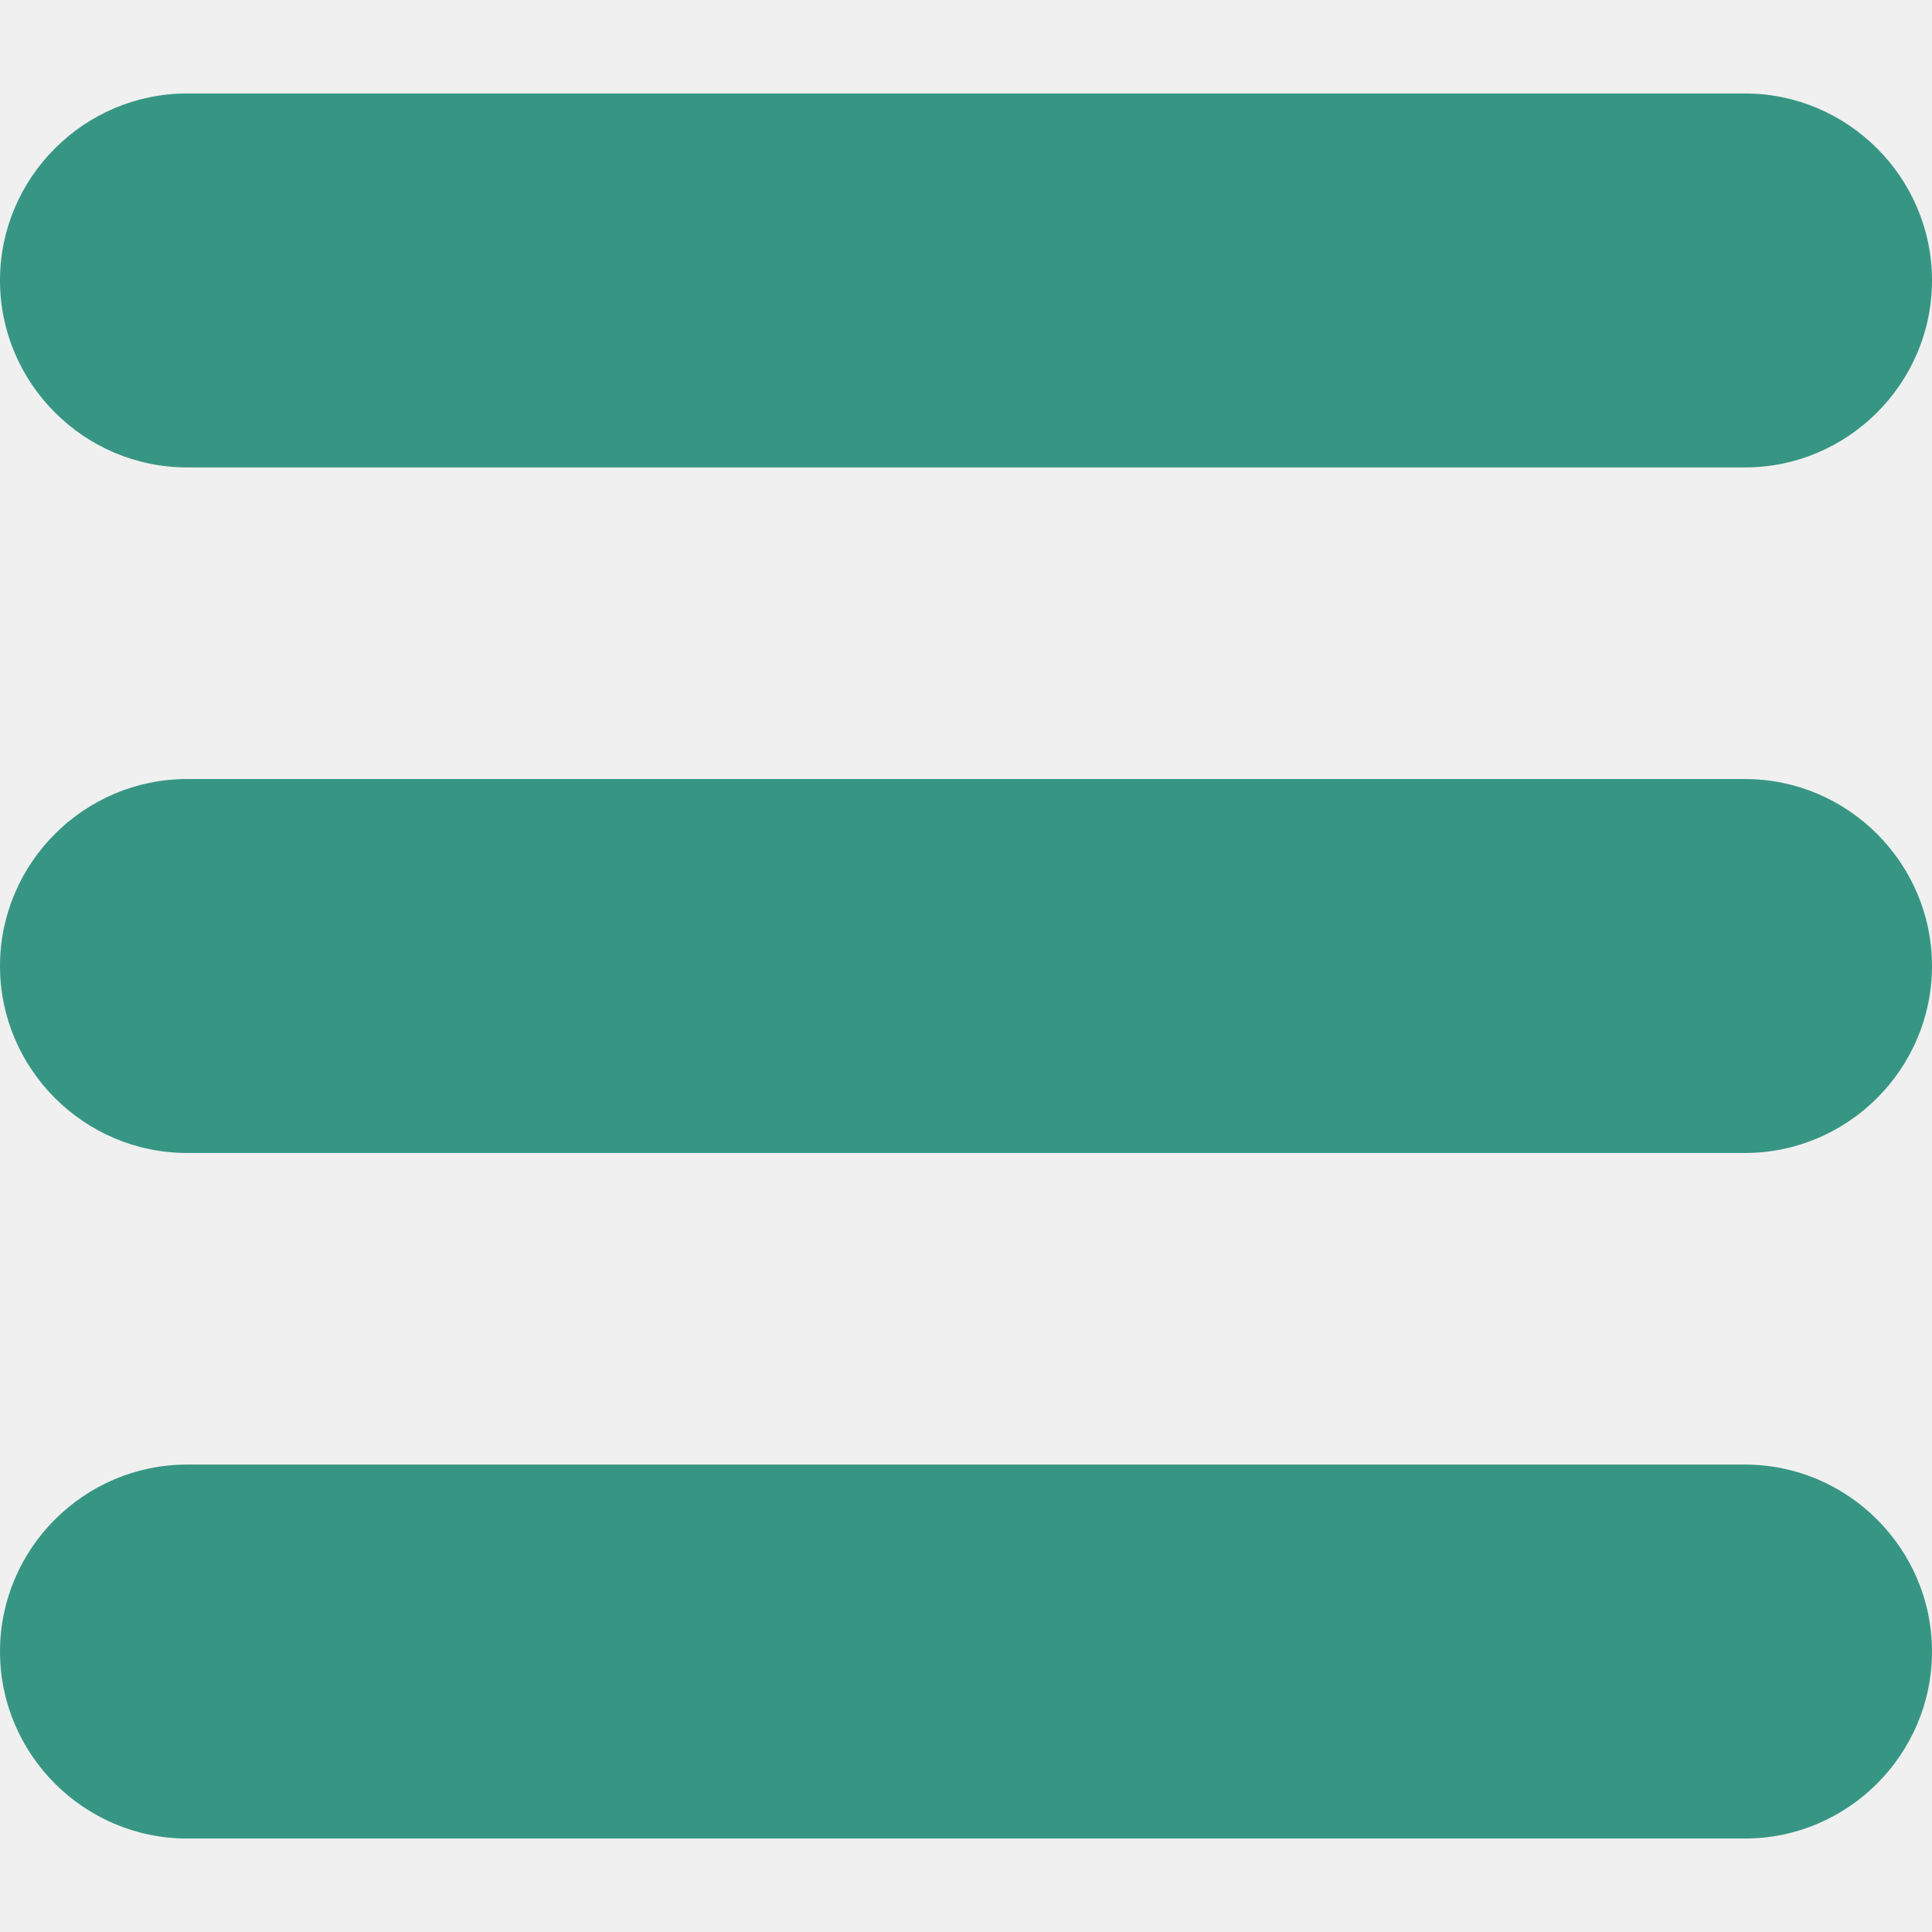
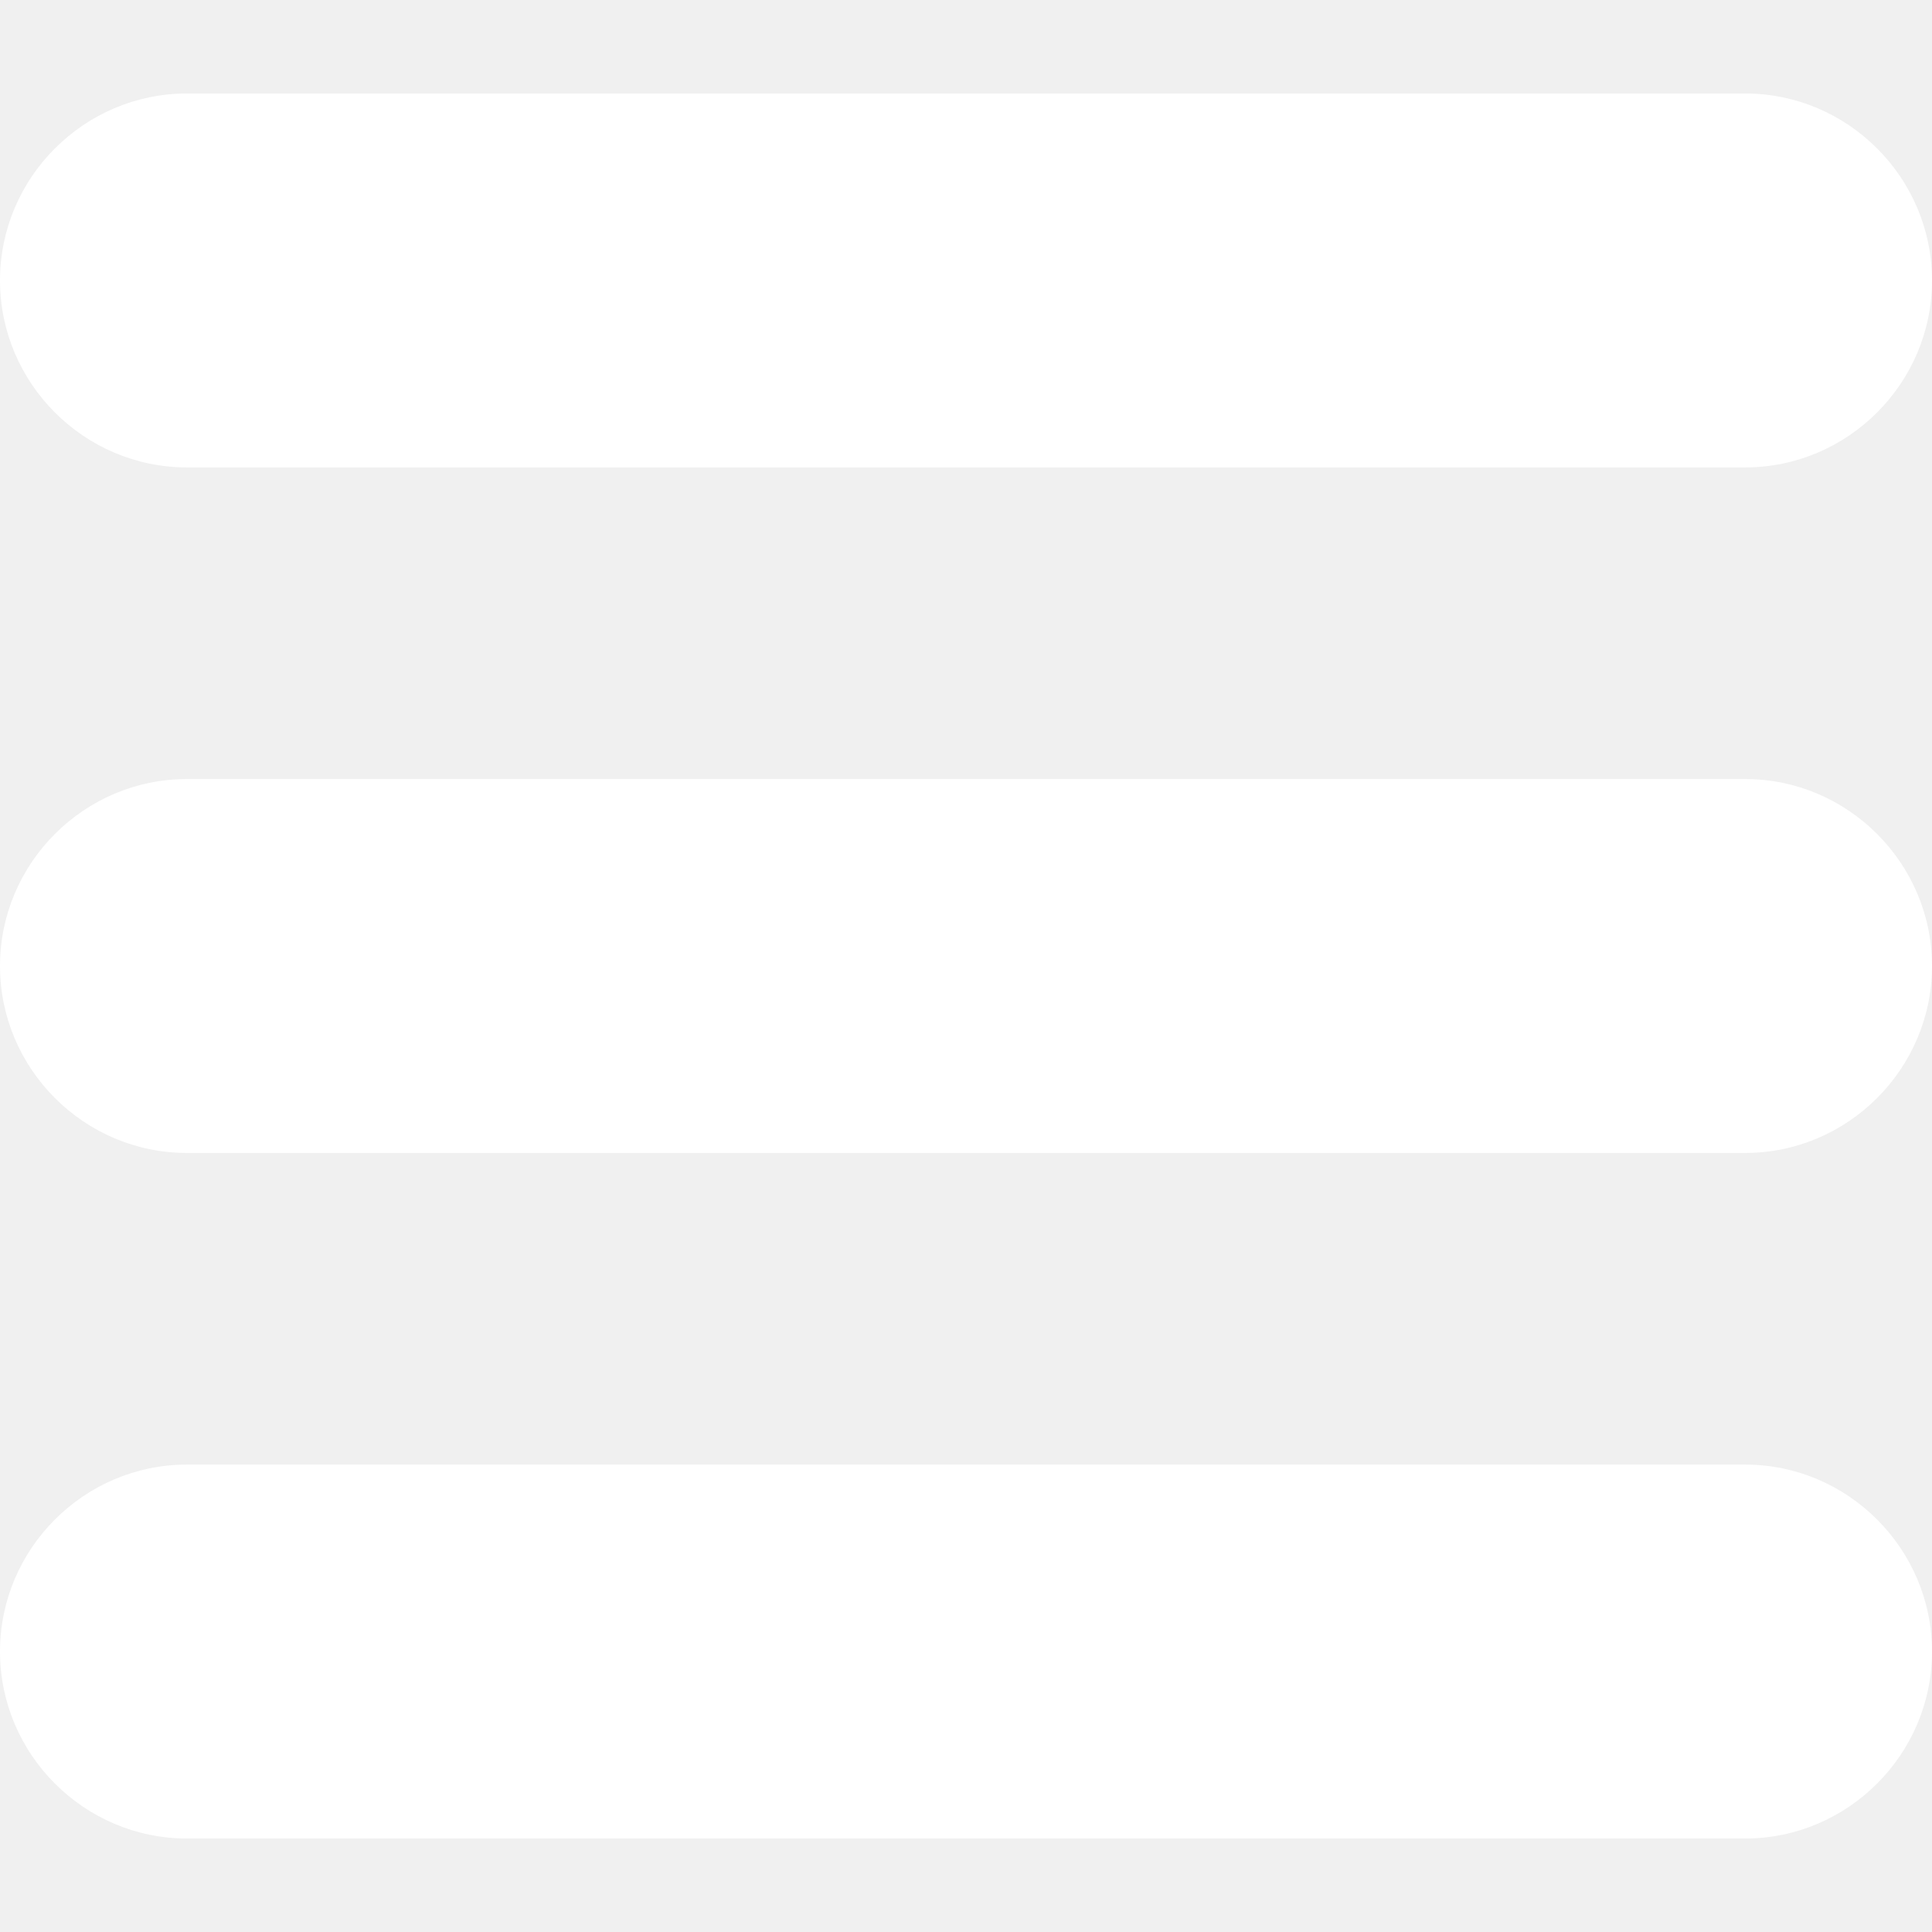
<svg xmlns="http://www.w3.org/2000/svg" xml:space="preserve" style="enable-background:new 0 0 124 124;" viewBox="0 0 124 124" height="124px" width="124px" y="0px" x="0px" id="Capa_1" version="1.1">
  <defs id="defs919" />
  <g id="g884">
-     <path style="fill:#379683;fill-opacity:1" id="path878" d="M112,6H12C5.4,6,0,11.4,0,18s5.4,12,12,12h100c6.6,0,12-5.4,12-12S118.6,6,112,6z" />
-     <path style="fill:#379683;fill-opacity:1" id="path880" d="M112,50H12C5.4,50,0,55.4,0,62c0,6.6,5.4,12,12,12h100c6.6,0,12-5.4,12-12C124,55.4,118.6,50,112,50z" />
-     <path style="fill:#379683;fill-opacity:1" id="path882" d="M112,94H12c-6.6,0-12,5.4-12,12s5.4,12,12,12h100c6.6,0,12-5.4,12-12S118.6,94,112,94z" />
+     <path style="fill:#ffffff;fill-opacity:1" id="path878" d="M112,6H12C5.4,6,0,11.4,0,18s5.4,12,12,12h100c6.6,0,12-5.4,12-12S118.6,6,112,6z" />
+     <path style="fill:#ffffff;fill-opacity:1" id="path880" d="M112,50H12C5.4,50,0,55.4,0,62c0,6.6,5.4,12,12,12h100c6.6,0,12-5.4,12-12C124,55.4,118.6,50,112,50z" />
+     <path style="fill:#ffffff;fill-opacity:1" id="path882" d="M112,94H12c-6.6,0-12,5.4-12,12s5.4,12,12,12h100c6.6,0,12-5.4,12-12S118.6,94,112,94z" />
  </g>
  <g id="g886">
</g>
  <g id="g888">
</g>
  <g id="g890">
</g>
  <g id="g892">
</g>
  <g id="g894">
</g>
  <g id="g896">
</g>
  <g id="g898">
</g>
  <g id="g900">
</g>
  <g id="g902">
</g>
  <g id="g904">
</g>
  <g id="g906">
</g>
  <g id="g908">
</g>
  <g id="g910">
</g>
  <g id="g912">
</g>
  <g id="g914">
</g>
</svg>
